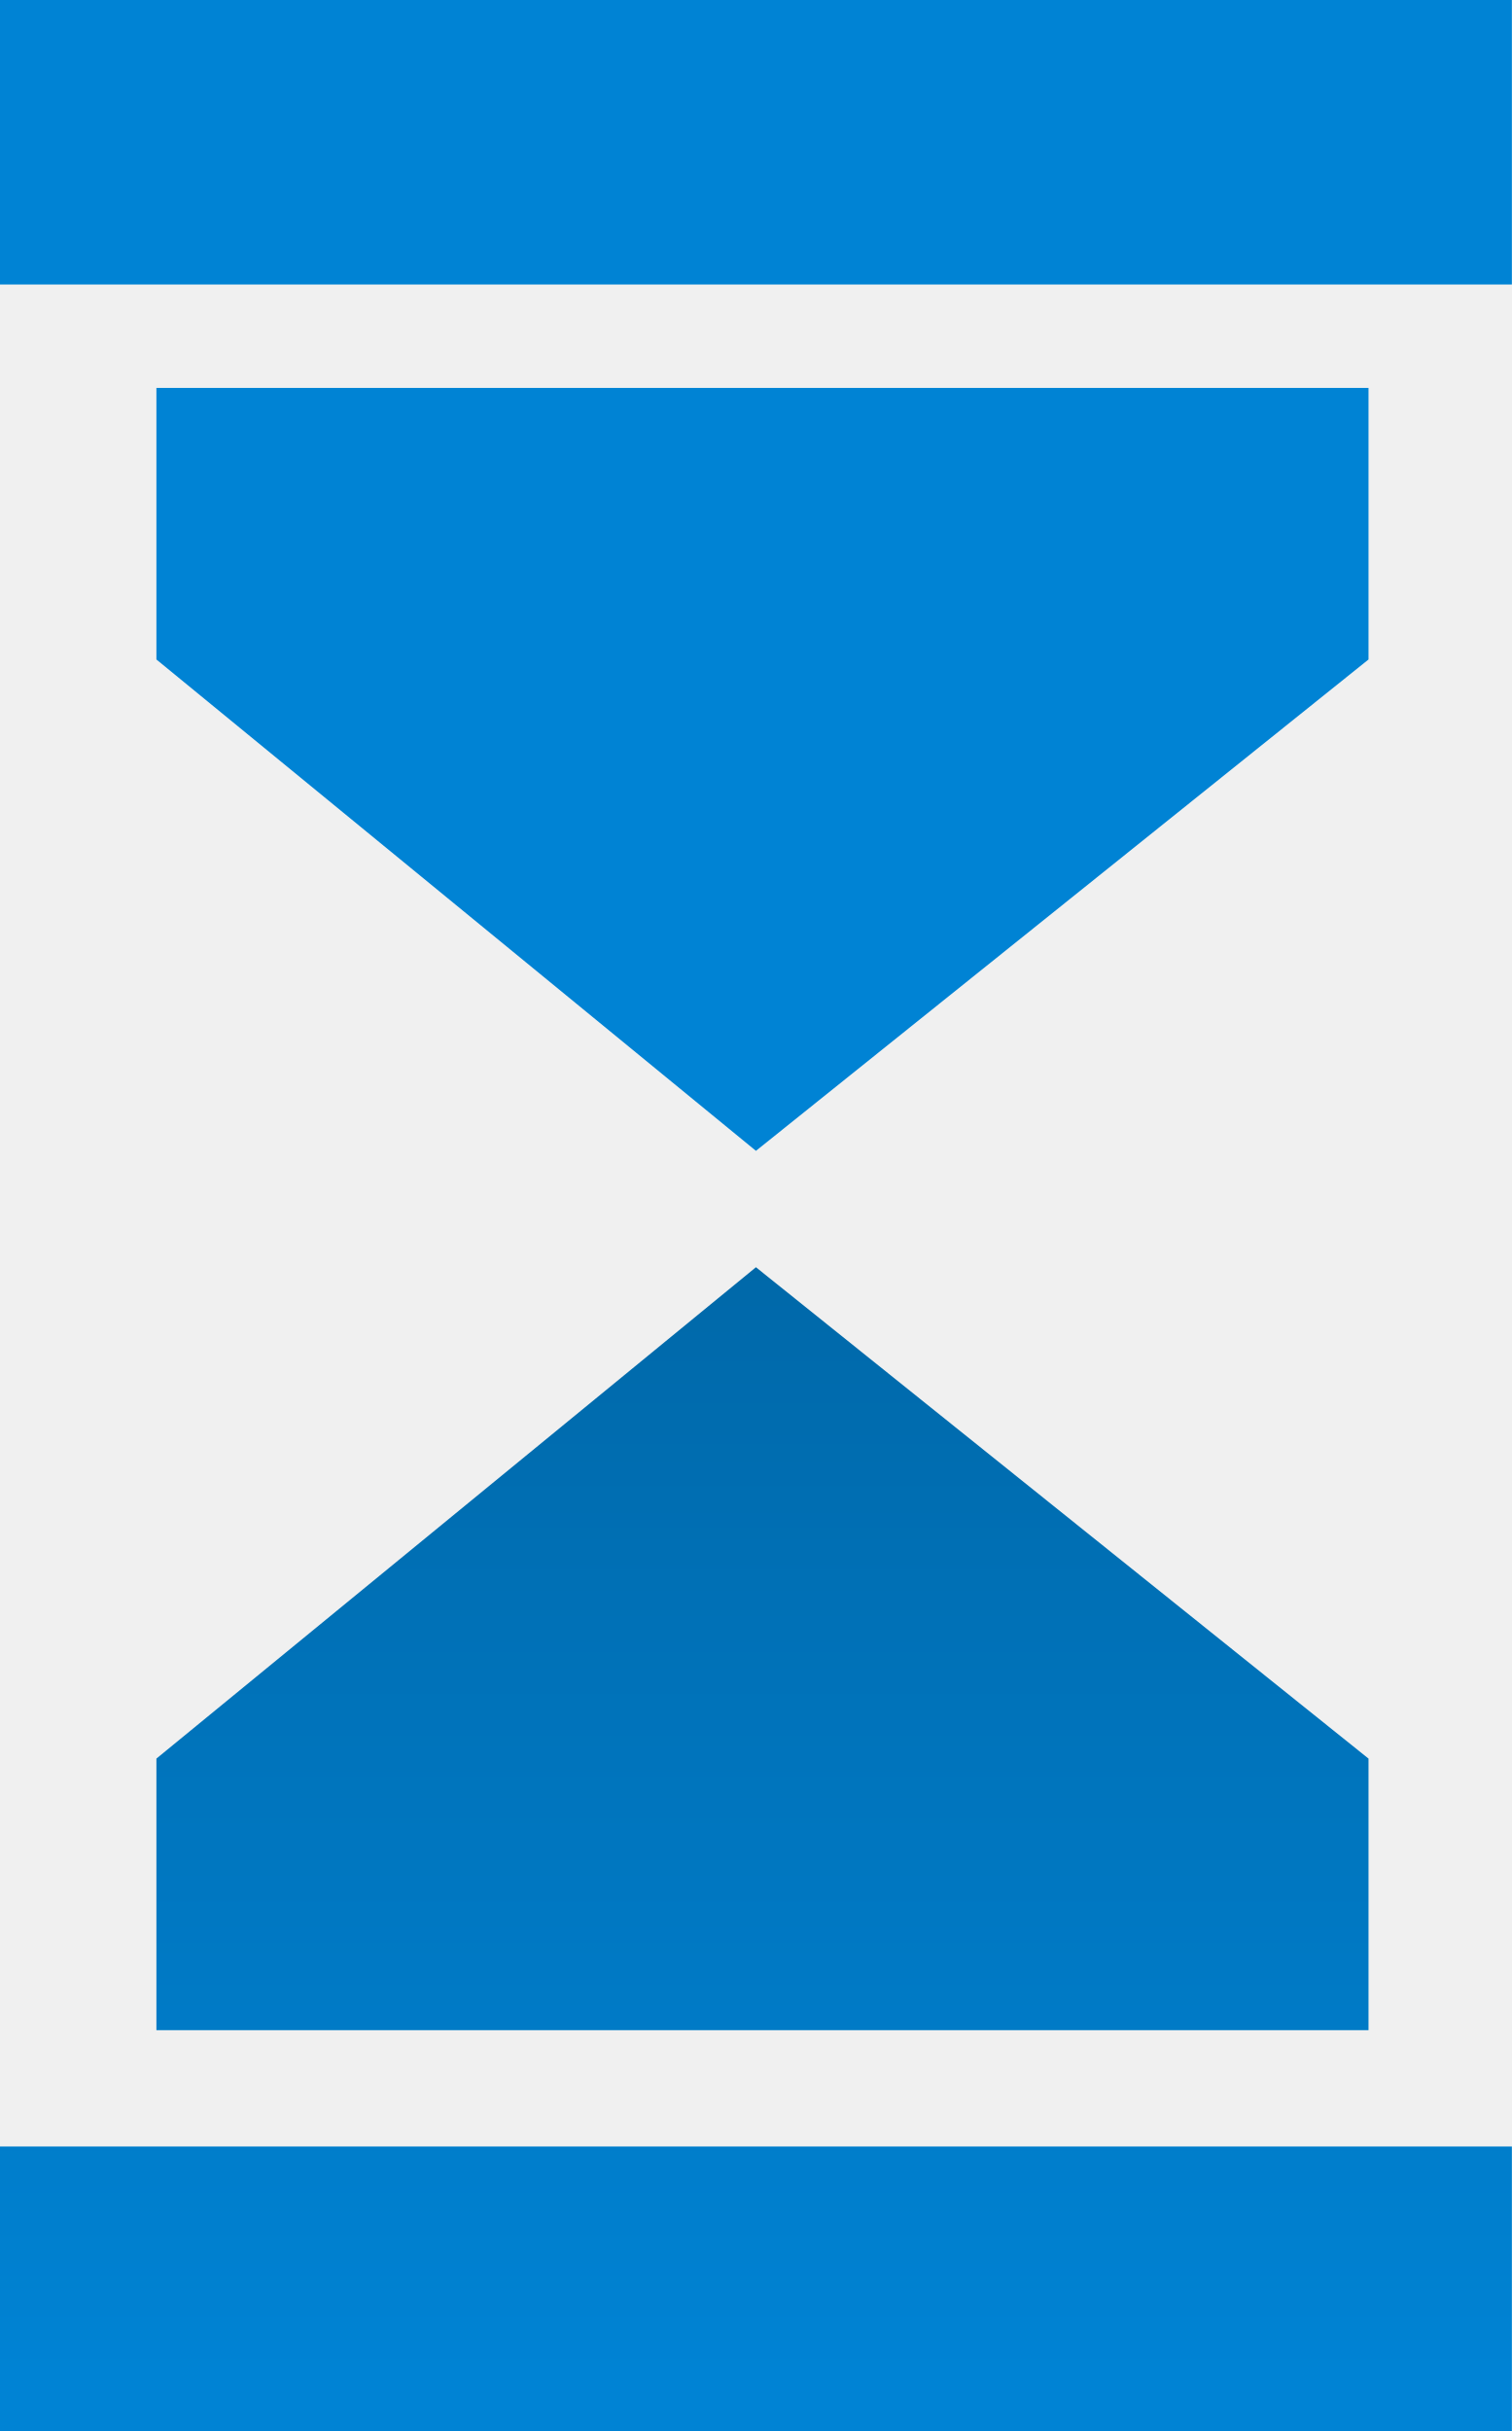
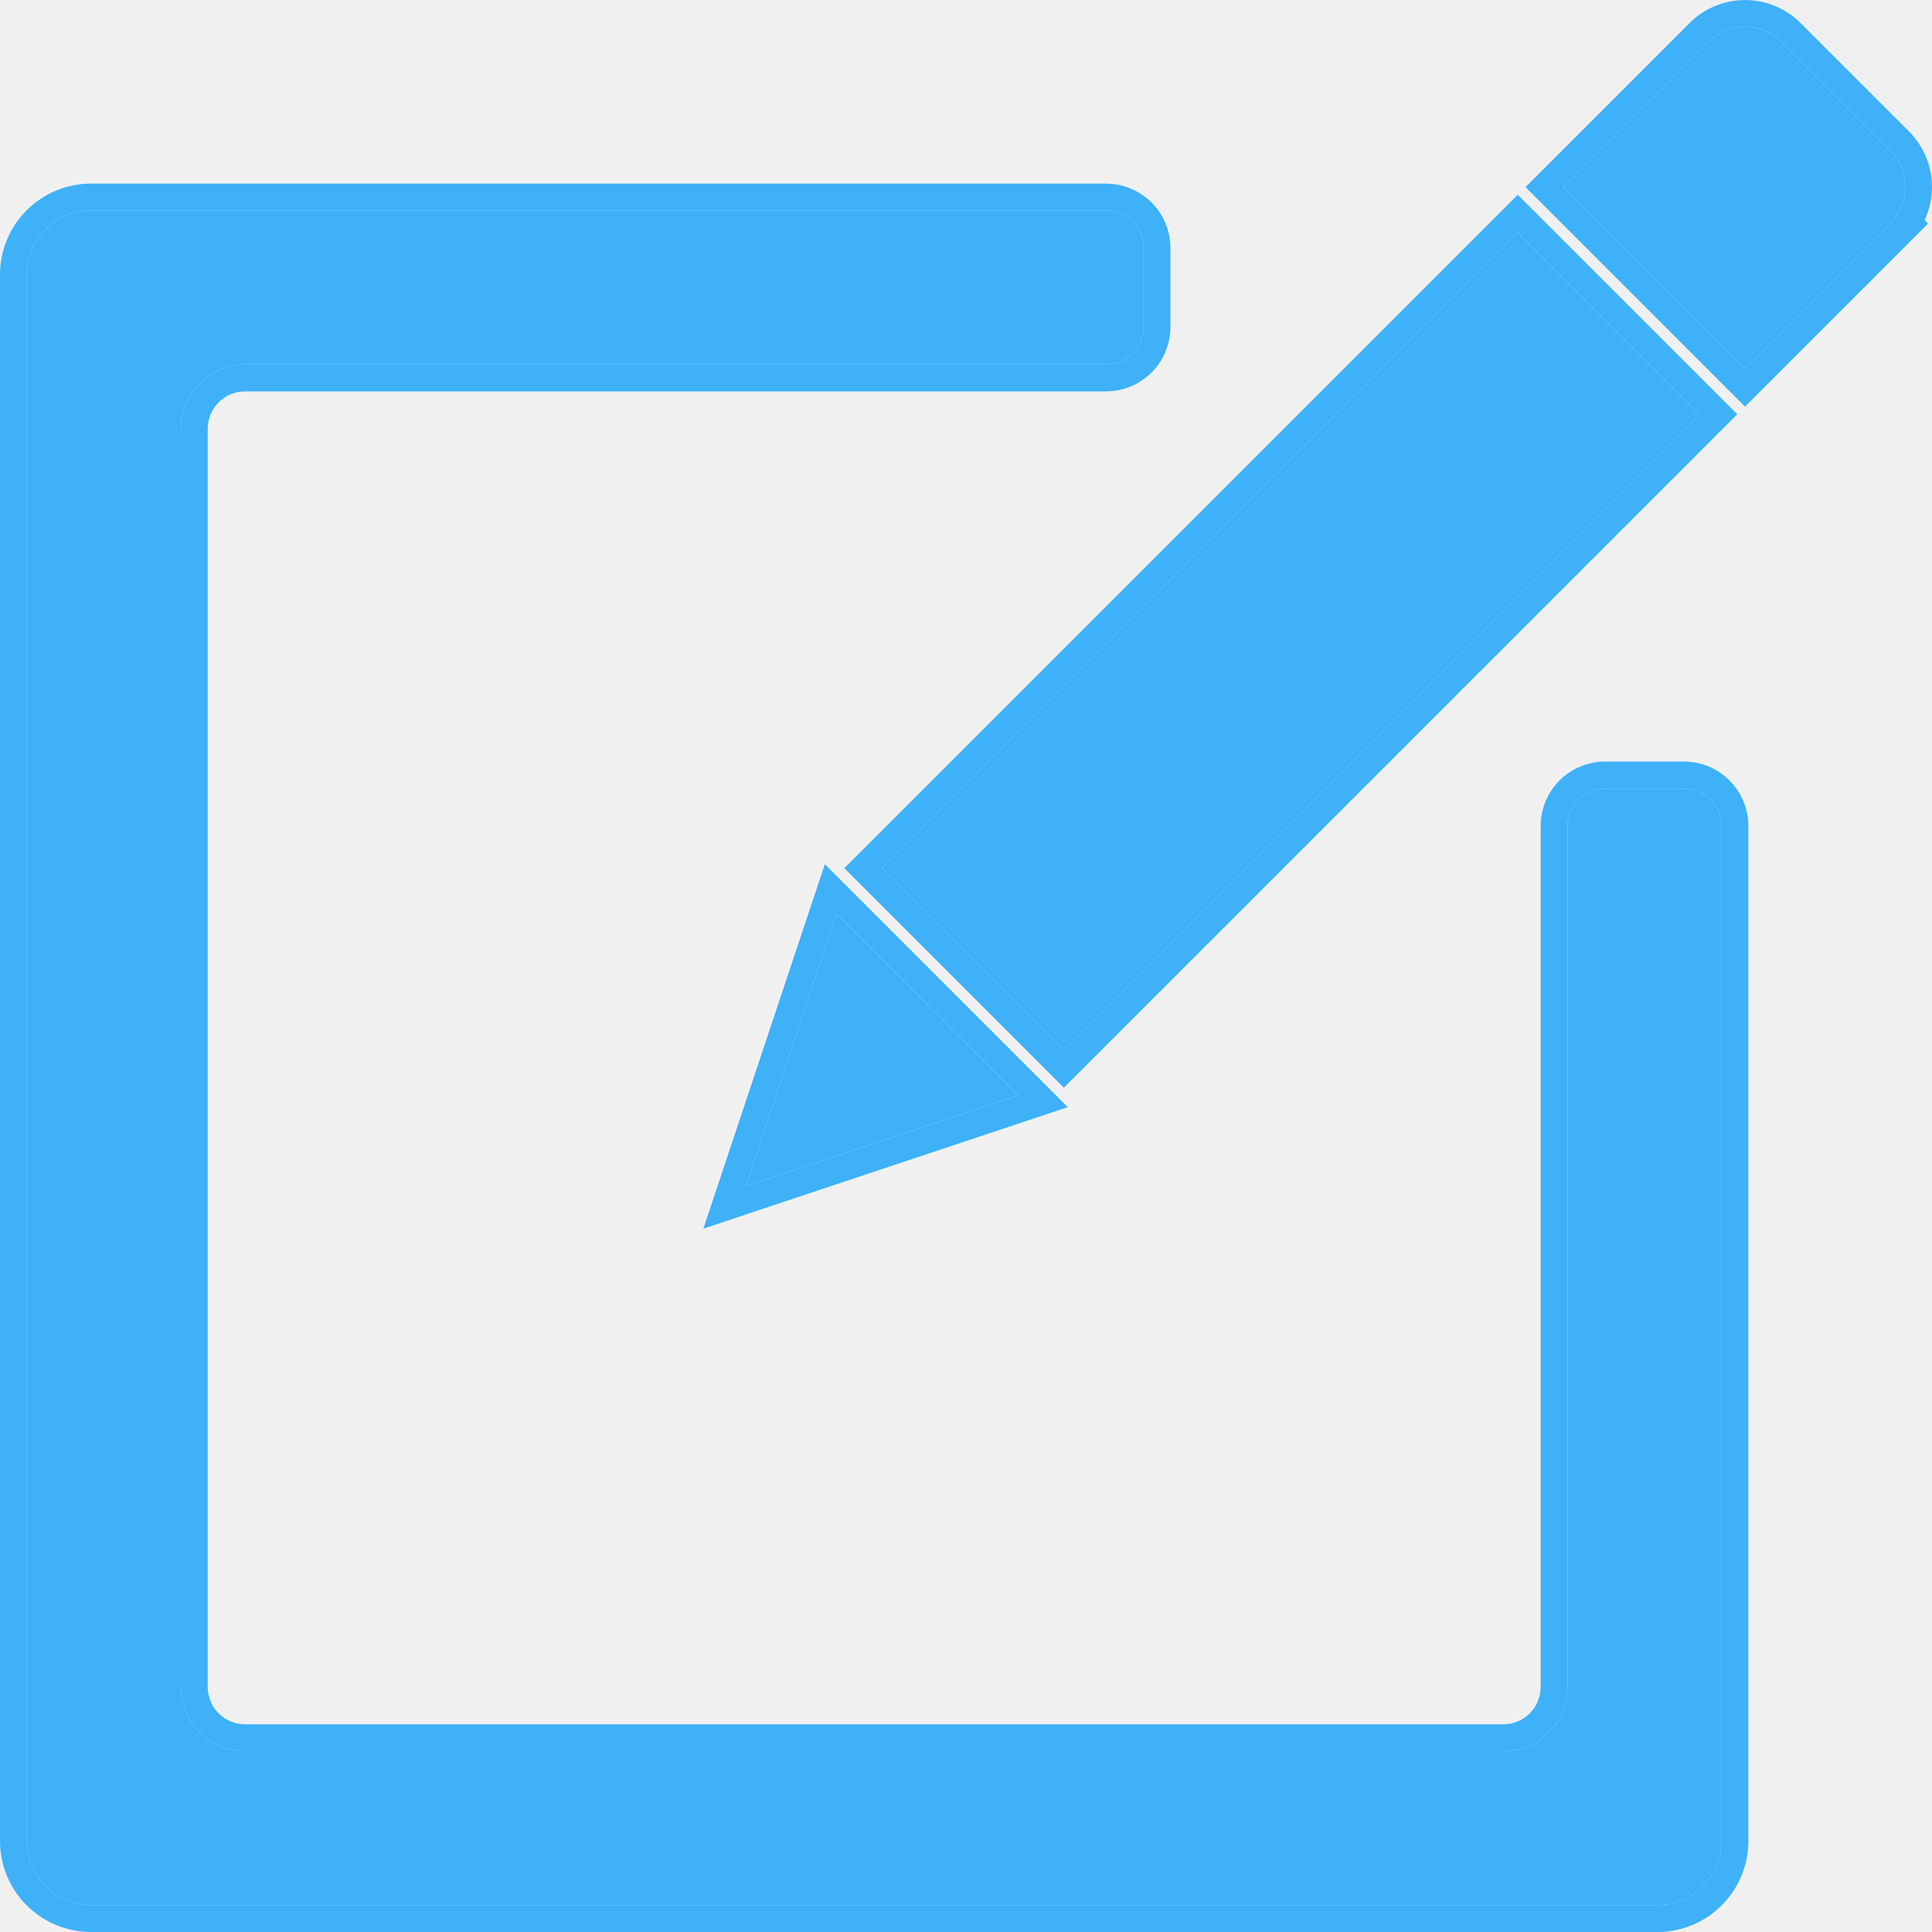
- <svg xmlns="http://www.w3.org/2000/svg" width="51" height="82" viewBox="0 0 51 82" fill="none">
-   <path d="M0 0H51V9.596H0V0Z" fill="url(#paint0_linear_1767_71)" />
-   <path d="M25.5 38.819L5.276 22.245V13.085H46.164V22.245L25.5 38.819Z" fill="url(#paint1_linear_1767_71)" />
-   <path d="M25.5 42.745L5.276 59.319V68.479H46.164V59.319L25.5 42.745Z" fill="url(#paint2_linear_1767_71)" />
-   <path d="M51 82V72.404H0V82H51Z" fill="url(#paint3_linear_1767_71)" />
-   <defs>
-     <linearGradient id="paint0_linear_1767_71" x1="25.5" y1="0" x2="25.5" y2="82" gradientUnits="userSpaceOnUse">
-       <stop stop-color="#0083D4" />
-       <stop offset="0.5" stop-color="#0083D4" />
-       <stop offset="0.5" stop-color="#0067A7" />
-       <stop offset="0.979" stop-color="#0083D4" />
-     </linearGradient>
-     <linearGradient id="paint1_linear_1767_71" x1="25.5" y1="0" x2="25.5" y2="82" gradientUnits="userSpaceOnUse">
-       <stop stop-color="#0083D4" />
-       <stop offset="0.5" stop-color="#0083D4" />
-       <stop offset="0.5" stop-color="#0067A7" />
-       <stop offset="0.979" stop-color="#0083D4" />
-     </linearGradient>
-     <linearGradient id="paint2_linear_1767_71" x1="25.5" y1="0" x2="25.5" y2="82" gradientUnits="userSpaceOnUse">
-       <stop stop-color="#0083D4" />
-       <stop offset="0.5" stop-color="#0083D4" />
-       <stop offset="0.5" stop-color="#0067A7" />
-       <stop offset="0.979" stop-color="#0083D4" />
-     </linearGradient>
-     <linearGradient id="paint3_linear_1767_71" x1="25.5" y1="0" x2="25.5" y2="82" gradientUnits="userSpaceOnUse">
-       <stop stop-color="#0083D4" />
-       <stop offset="0.5" stop-color="#0083D4" />
-       <stop offset="0.5" stop-color="#0067A7" />
-       <stop offset="0.979" stop-color="#0083D4" />
-     </linearGradient>
-   </defs>
+ <svg xmlns="http://www.w3.org/2000/svg" width="72" height="72" viewBox="0 0 72 72" fill="none">
+   <mask id="path-1-outside-1_14_23" maskUnits="userSpaceOnUse" x="0" y="0.001" width="72" height="72" fill="black">
+     <rect fill="white" y="0.001" width="72" height="72" />
+     <path fill-rule="evenodd" clip-rule="evenodd" d="M42.618 9.242C42.618 8.871 42.471 8.515 42.208 8.253C41.946 7.99 41.59 7.843 41.219 7.843H3.392C3.078 7.843 2.767 7.905 2.477 8.025C2.186 8.145 1.922 8.321 1.7 8.544C1.478 8.766 1.302 9.03 1.182 9.32C1.062 9.611 1 9.922 1 10.236V68.608C1 68.922 1.062 69.233 1.182 69.523C1.302 69.814 1.479 70.077 1.701 70.299C1.923 70.522 2.187 70.698 2.477 70.818C2.767 70.938 3.078 71 3.392 71H61.764C62.078 71 62.389 70.938 62.679 70.818C62.969 70.698 63.233 70.522 63.455 70.299C63.678 70.077 63.854 69.814 63.974 69.523C64.094 69.233 64.156 68.922 64.156 68.608V30.782C64.156 30.41 64.009 30.054 63.746 29.792C63.483 29.529 63.127 29.381 62.756 29.381H59.816C59.445 29.382 59.089 29.529 58.826 29.792C58.564 30.054 58.416 30.41 58.416 30.782V62.867C58.416 63.181 58.355 63.493 58.234 63.783C58.114 64.074 57.937 64.338 57.715 64.56C57.492 64.783 57.228 64.959 56.937 65.079C56.646 65.199 56.335 65.261 56.02 65.26H9.134C8.82 65.26 8.509 65.198 8.218 65.078C7.928 64.958 7.664 64.782 7.442 64.56C7.22 64.338 7.044 64.074 6.924 63.784C6.803 63.493 6.741 63.182 6.741 62.868V15.978C6.741 15.664 6.803 15.352 6.924 15.062C7.044 14.772 7.22 14.508 7.442 14.286C7.664 14.064 7.928 13.888 8.218 13.768C8.509 13.648 8.82 13.586 9.134 13.586H41.219C41.59 13.586 41.946 13.438 42.209 13.175C42.471 12.913 42.618 12.557 42.618 12.186V9.242Z" />
+     <path fill-rule="evenodd" clip-rule="evenodd" d="M27.794 44.208L37.943 40.824L31.177 34.057L27.794 44.208ZM63.328 15.437L56.562 8.672L32.88 32.354L39.646 39.121L63.328 15.437ZM70.437 8.329C70.797 7.968 71 7.478 71 6.968C71 6.458 70.797 5.968 70.437 5.607L66.394 1.565C66.216 1.386 66.003 1.244 65.77 1.148C65.536 1.051 65.286 1.001 65.033 1.001C64.781 1.001 64.53 1.051 64.297 1.148C64.063 1.244 63.851 1.386 63.673 1.565L58.265 6.972L65.031 13.739L70.439 8.331L70.437 8.329Z" />
+   </mask>
+   <path fill-rule="evenodd" clip-rule="evenodd" d="M42.618 9.242C42.618 8.871 42.471 8.515 42.208 8.253C41.946 7.99 41.59 7.843 41.219 7.843H3.392C3.078 7.843 2.767 7.905 2.477 8.025C2.186 8.145 1.922 8.321 1.7 8.544C1.478 8.766 1.302 9.03 1.182 9.32C1.062 9.611 1 9.922 1 10.236V68.608C1 68.922 1.062 69.233 1.182 69.523C1.302 69.814 1.479 70.077 1.701 70.299C1.923 70.522 2.187 70.698 2.477 70.818C2.767 70.938 3.078 71 3.392 71H61.764C62.078 71 62.389 70.938 62.679 70.818C62.969 70.698 63.233 70.522 63.455 70.299C63.678 70.077 63.854 69.814 63.974 69.523C64.094 69.233 64.156 68.922 64.156 68.608V30.782C64.156 30.41 64.009 30.054 63.746 29.792C63.483 29.529 63.127 29.381 62.756 29.381H59.816C59.445 29.382 59.089 29.529 58.826 29.792C58.564 30.054 58.416 30.41 58.416 30.782V62.867C58.416 63.181 58.355 63.493 58.234 63.783C58.114 64.074 57.937 64.338 57.715 64.56C57.492 64.783 57.228 64.959 56.937 65.079C56.646 65.199 56.335 65.261 56.02 65.26H9.134C8.82 65.26 8.509 65.198 8.218 65.078C7.928 64.958 7.664 64.782 7.442 64.56C7.22 64.338 7.044 64.074 6.924 63.784C6.803 63.493 6.741 63.182 6.741 62.868V15.978C6.741 15.664 6.803 15.352 6.924 15.062C7.044 14.772 7.22 14.508 7.442 14.286C7.664 14.064 7.928 13.888 8.218 13.768C8.509 13.648 8.82 13.586 9.134 13.586H41.219C41.59 13.586 41.946 13.438 42.209 13.175C42.471 12.913 42.618 12.557 42.618 12.186V9.242Z" fill="#3EB1F9" />
+   <path fill-rule="evenodd" clip-rule="evenodd" d="M27.794 44.208L37.943 40.824L31.177 34.057L27.794 44.208ZM63.328 15.437L56.562 8.672L32.88 32.354L39.646 39.121L63.328 15.437ZM70.437 8.329C70.797 7.968 71 7.478 71 6.968C71 6.458 70.797 5.968 70.437 5.607L66.394 1.565C66.216 1.386 66.003 1.244 65.77 1.148C65.536 1.051 65.286 1.001 65.033 1.001C64.781 1.001 64.53 1.051 64.297 1.148C64.063 1.244 63.851 1.386 63.673 1.565L58.265 6.972L65.031 13.739L70.439 8.331L70.437 8.329Z" fill="#3EB1F9" />
+   <path d="M42.618 9.242H43.618V9.242L42.618 9.242ZM41.219 7.843L41.219 6.843H41.219V7.843ZM3.392 7.843L3.392 8.843H3.392V7.843ZM1 10.236H2L2 10.236L1 10.236ZM1 68.608H2H1ZM3.392 71V70H3.392L3.392 71ZM61.764 71L61.764 70H61.764V71ZM64.156 68.608H63.156H64.156ZM64.156 30.782H65.156H64.156ZM62.756 29.381V28.381V29.381ZM59.816 29.381V28.381H59.816L59.816 29.381ZM58.416 30.782H59.416H58.416ZM58.416 62.867H57.416V62.867L58.416 62.867ZM56.02 65.26L56.022 64.26H56.02V65.26ZM9.134 65.26V64.26H9.134L9.134 65.26ZM6.741 62.868H7.741H6.741ZM6.741 15.978H7.741H6.741ZM9.134 13.586L9.134 14.586H9.134V13.586ZM41.219 13.586V14.586H41.219L41.219 13.586ZM42.618 12.186H41.618H42.618ZM27.794 44.208L26.845 43.891L26.212 45.789L28.11 45.156L27.794 44.208ZM37.943 40.824L38.259 41.773L39.794 41.261L38.65 40.117L37.943 40.824ZM31.177 34.057L31.884 33.35L30.74 32.206L30.228 33.741L31.177 34.057ZM63.328 15.437L64.035 16.145L64.742 15.437L64.035 14.73L63.328 15.437ZM56.562 8.672L57.269 7.965L56.562 7.258L55.855 7.965L56.562 8.672ZM32.88 32.354L32.173 31.647L31.465 32.354L32.172 33.061L32.88 32.354ZM39.646 39.121L38.939 39.828L39.646 40.535L40.353 39.828L39.646 39.121ZM70.437 8.329L69.729 7.622L69.023 8.329L69.729 9.036L70.437 8.329ZM70.437 5.607L71.144 4.9L71.144 4.9L70.437 5.607ZM66.394 1.565L65.687 2.272L65.687 2.272L66.394 1.565ZM65.033 1.001V2.001V1.001ZM63.673 1.565L64.38 2.272L64.38 2.272L63.673 1.565ZM58.265 6.972L57.558 6.265L56.851 6.972L57.558 7.679L58.265 6.972ZM65.031 13.739L64.324 14.446L65.031 15.153L65.738 14.446L65.031 13.739ZM70.439 8.331L71.146 9.038L71.853 8.331L71.146 7.624L70.439 8.331ZM43.618 9.242C43.618 8.606 43.365 7.996 42.915 7.546L41.501 8.96C41.576 9.035 41.618 9.137 41.618 9.243L43.618 9.242ZM42.915 7.546C42.465 7.096 41.855 6.843 41.219 6.843L41.218 8.843C41.325 8.843 41.426 8.885 41.501 8.96L42.915 7.546ZM41.219 6.843H3.392V8.843H41.219V6.843ZM3.393 6.843C2.947 6.843 2.506 6.93 2.094 7.101L2.859 8.949C3.028 8.879 3.209 8.843 3.392 8.843L3.393 6.843ZM2.094 7.101C1.682 7.272 1.308 7.522 0.993 7.837L2.407 9.251C2.537 9.121 2.69 9.019 2.859 8.949L2.094 7.101ZM0.993 7.837C0.678 8.152 0.428 8.526 0.258 8.938L2.106 9.703C2.176 9.534 2.278 9.38 2.407 9.251L0.993 7.837ZM0.258 8.938C0.087 9.35 -0 9.791 7.15256e-07 10.237L2 10.236C2 10.053 2.036 9.872 2.106 9.703L0.258 8.938ZM5.36442e-07 10.236V68.608H2V10.236H5.36442e-07ZM5.36442e-07 68.608C5.36442e-07 69.053 0.088 69.495 0.258 69.906L2.106 69.141C2.036 68.972 2 68.791 2 68.608H5.36442e-07ZM0.258 69.906C0.429 70.318 0.679 70.692 0.994 71.007L2.408 69.592C2.279 69.463 2.176 69.31 2.106 69.141L0.258 69.906ZM0.994 71.007C1.309 71.322 1.683 71.572 2.094 71.742L2.859 69.894C2.691 69.824 2.537 69.722 2.408 69.592L0.994 71.007ZM2.094 71.742C2.506 71.912 2.947 72 3.393 72L3.392 70C3.209 70 3.028 69.964 2.859 69.894L2.094 71.742ZM3.392 72H61.764V70H3.392V72ZM61.763 72C62.209 72 62.65 71.912 63.062 71.742L62.297 69.894C62.128 69.964 61.947 70 61.764 70L61.763 72ZM63.062 71.742C63.473 71.572 63.847 71.322 64.162 71.007L62.748 69.592C62.619 69.722 62.465 69.824 62.297 69.894L63.062 71.742ZM64.162 71.007C64.477 70.692 64.727 70.318 64.898 69.906L63.05 69.141C62.98 69.31 62.878 69.463 62.748 69.592L64.162 71.007ZM64.898 69.906C65.068 69.495 65.156 69.053 65.156 68.608H63.156C63.156 68.791 63.12 68.972 63.05 69.141L64.898 69.906ZM65.156 68.608V30.782H63.156V68.608H65.156ZM65.156 30.782C65.156 30.145 64.903 29.535 64.453 29.084L63.039 30.499C63.114 30.574 63.156 30.675 63.156 30.782H65.156ZM64.453 29.084C64.003 28.634 63.392 28.381 62.756 28.381V30.381C62.862 30.381 62.964 30.424 63.039 30.499L64.453 29.084ZM62.756 28.381H59.816V30.381H62.756V28.381ZM59.816 28.381C59.179 28.382 58.569 28.635 58.119 29.085L59.533 30.499C59.608 30.424 59.71 30.381 59.816 30.381L59.816 28.381ZM58.119 29.085C57.669 29.535 57.416 30.145 57.416 30.782H59.416C59.416 30.675 59.458 30.574 59.533 30.499L58.119 29.085ZM57.416 30.782V62.867H59.416V30.782H57.416ZM57.416 62.867C57.416 63.05 57.38 63.232 57.31 63.401L59.158 64.166C59.329 63.754 59.416 63.312 59.416 62.866L57.416 62.867ZM57.31 63.401C57.24 63.57 57.138 63.724 57.008 63.853L58.422 65.268C58.737 64.953 58.987 64.578 59.158 64.166L57.31 63.401ZM57.008 63.853C56.879 63.982 56.725 64.085 56.556 64.155L57.319 66.003C57.731 65.833 58.106 65.583 58.422 65.268L57.008 63.853ZM56.556 64.155C56.386 64.225 56.205 64.26 56.022 64.26L56.018 66.26C56.465 66.261 56.906 66.174 57.319 66.003L56.556 64.155ZM56.02 64.26H9.134V66.26H56.02V64.26ZM9.134 64.26C8.951 64.26 8.77 64.224 8.601 64.154L7.836 66.002C8.247 66.172 8.689 66.26 9.134 66.26L9.134 64.26ZM8.601 64.154C8.432 64.084 8.278 63.982 8.149 63.852L6.735 65.267C7.05 65.582 7.424 65.832 7.836 66.002L8.601 64.154ZM8.149 63.852C8.02 63.723 7.917 63.57 7.847 63.401L6 64.166C6.17 64.578 6.42 64.952 6.735 65.267L8.149 63.852ZM7.847 63.401C7.777 63.232 7.741 63.051 7.741 62.868H5.741C5.741 63.314 5.829 63.755 6 64.166L7.847 63.401ZM7.741 62.868V15.978H5.741V62.868H7.741ZM7.741 15.978C7.741 15.795 7.777 15.614 7.847 15.445L6 14.68C5.829 15.091 5.741 15.532 5.741 15.978H7.741ZM7.847 15.445C7.917 15.276 8.02 15.123 8.149 14.993L6.735 13.579C6.42 13.894 6.17 14.268 6 14.68L7.847 15.445ZM8.149 14.993C8.278 14.864 8.432 14.762 8.601 14.692L7.836 12.844C7.424 13.014 7.05 13.264 6.735 13.579L8.149 14.993ZM8.601 14.692C8.77 14.622 8.951 14.586 9.134 14.586L9.134 12.586C8.689 12.586 8.247 12.673 7.836 12.844L8.601 14.692ZM9.134 14.586H41.219V12.586H9.134V14.586ZM41.219 14.586C41.856 14.585 42.466 14.332 42.916 13.882L41.501 12.469C41.426 12.543 41.325 12.586 41.218 12.586L41.219 14.586ZM42.916 13.882C43.366 13.432 43.618 12.822 43.618 12.186H41.618C41.618 12.292 41.576 12.393 41.501 12.469L42.916 13.882ZM43.618 12.186V9.242H41.618V12.186H43.618ZM28.11 45.156L38.259 41.773L37.627 39.876L27.477 43.259L28.11 45.156ZM38.65 40.117L31.884 33.35L30.469 34.764L37.236 41.531L38.65 40.117ZM30.228 33.741L26.845 43.891L28.742 44.524L32.125 34.373L30.228 33.741ZM64.035 14.73L57.269 7.965L55.855 9.379L62.621 16.145L64.035 14.73ZM55.855 7.965L32.173 31.647L33.587 33.061L57.269 9.379L55.855 7.965ZM32.172 33.061L38.939 39.828L40.353 38.414L33.587 31.647L32.172 33.061ZM40.353 39.828L64.035 16.145L62.621 14.73L38.939 38.414L40.353 39.828ZM71.144 9.036C71.692 8.487 72 7.744 72 6.968H70C70 7.213 69.903 7.449 69.729 7.622L71.144 9.036ZM72 6.968C72 6.193 71.692 5.449 71.144 4.9L69.729 6.314C69.903 6.488 70 6.723 70 6.968H72ZM71.144 4.9L67.101 0.858L65.687 2.272L69.73 6.314L71.144 4.9ZM67.101 0.858C66.83 0.586 66.507 0.371 66.153 0.224L65.387 2.071C65.499 2.118 65.601 2.186 65.687 2.272L67.101 0.858ZM66.153 0.224C65.798 0.077 65.418 0.001 65.033 0.001V2.001C65.155 2.001 65.275 2.025 65.387 2.071L66.153 0.224ZM65.033 0.001C64.649 0.001 64.269 0.077 63.914 0.224L64.68 2.071C64.792 2.025 64.912 2.001 65.033 2.001V0.001ZM63.914 0.224C63.559 0.371 63.237 0.586 62.965 0.858L64.38 2.272C64.466 2.186 64.567 2.118 64.68 2.071L63.914 0.224ZM62.965 0.858L57.558 6.265L58.972 7.679L64.38 2.272L62.965 0.858ZM57.558 7.679L64.324 14.446L65.738 13.031L58.972 6.265L57.558 7.679ZM65.738 14.446L71.146 9.038L69.732 7.624L64.324 13.031L65.738 14.446ZM71.146 7.624L71.144 7.622L69.729 9.036L69.731 9.038L71.146 7.624Z" fill="#3EB1F9" mask="url(#path-1-outside-1_14_23)" />
</svg>
